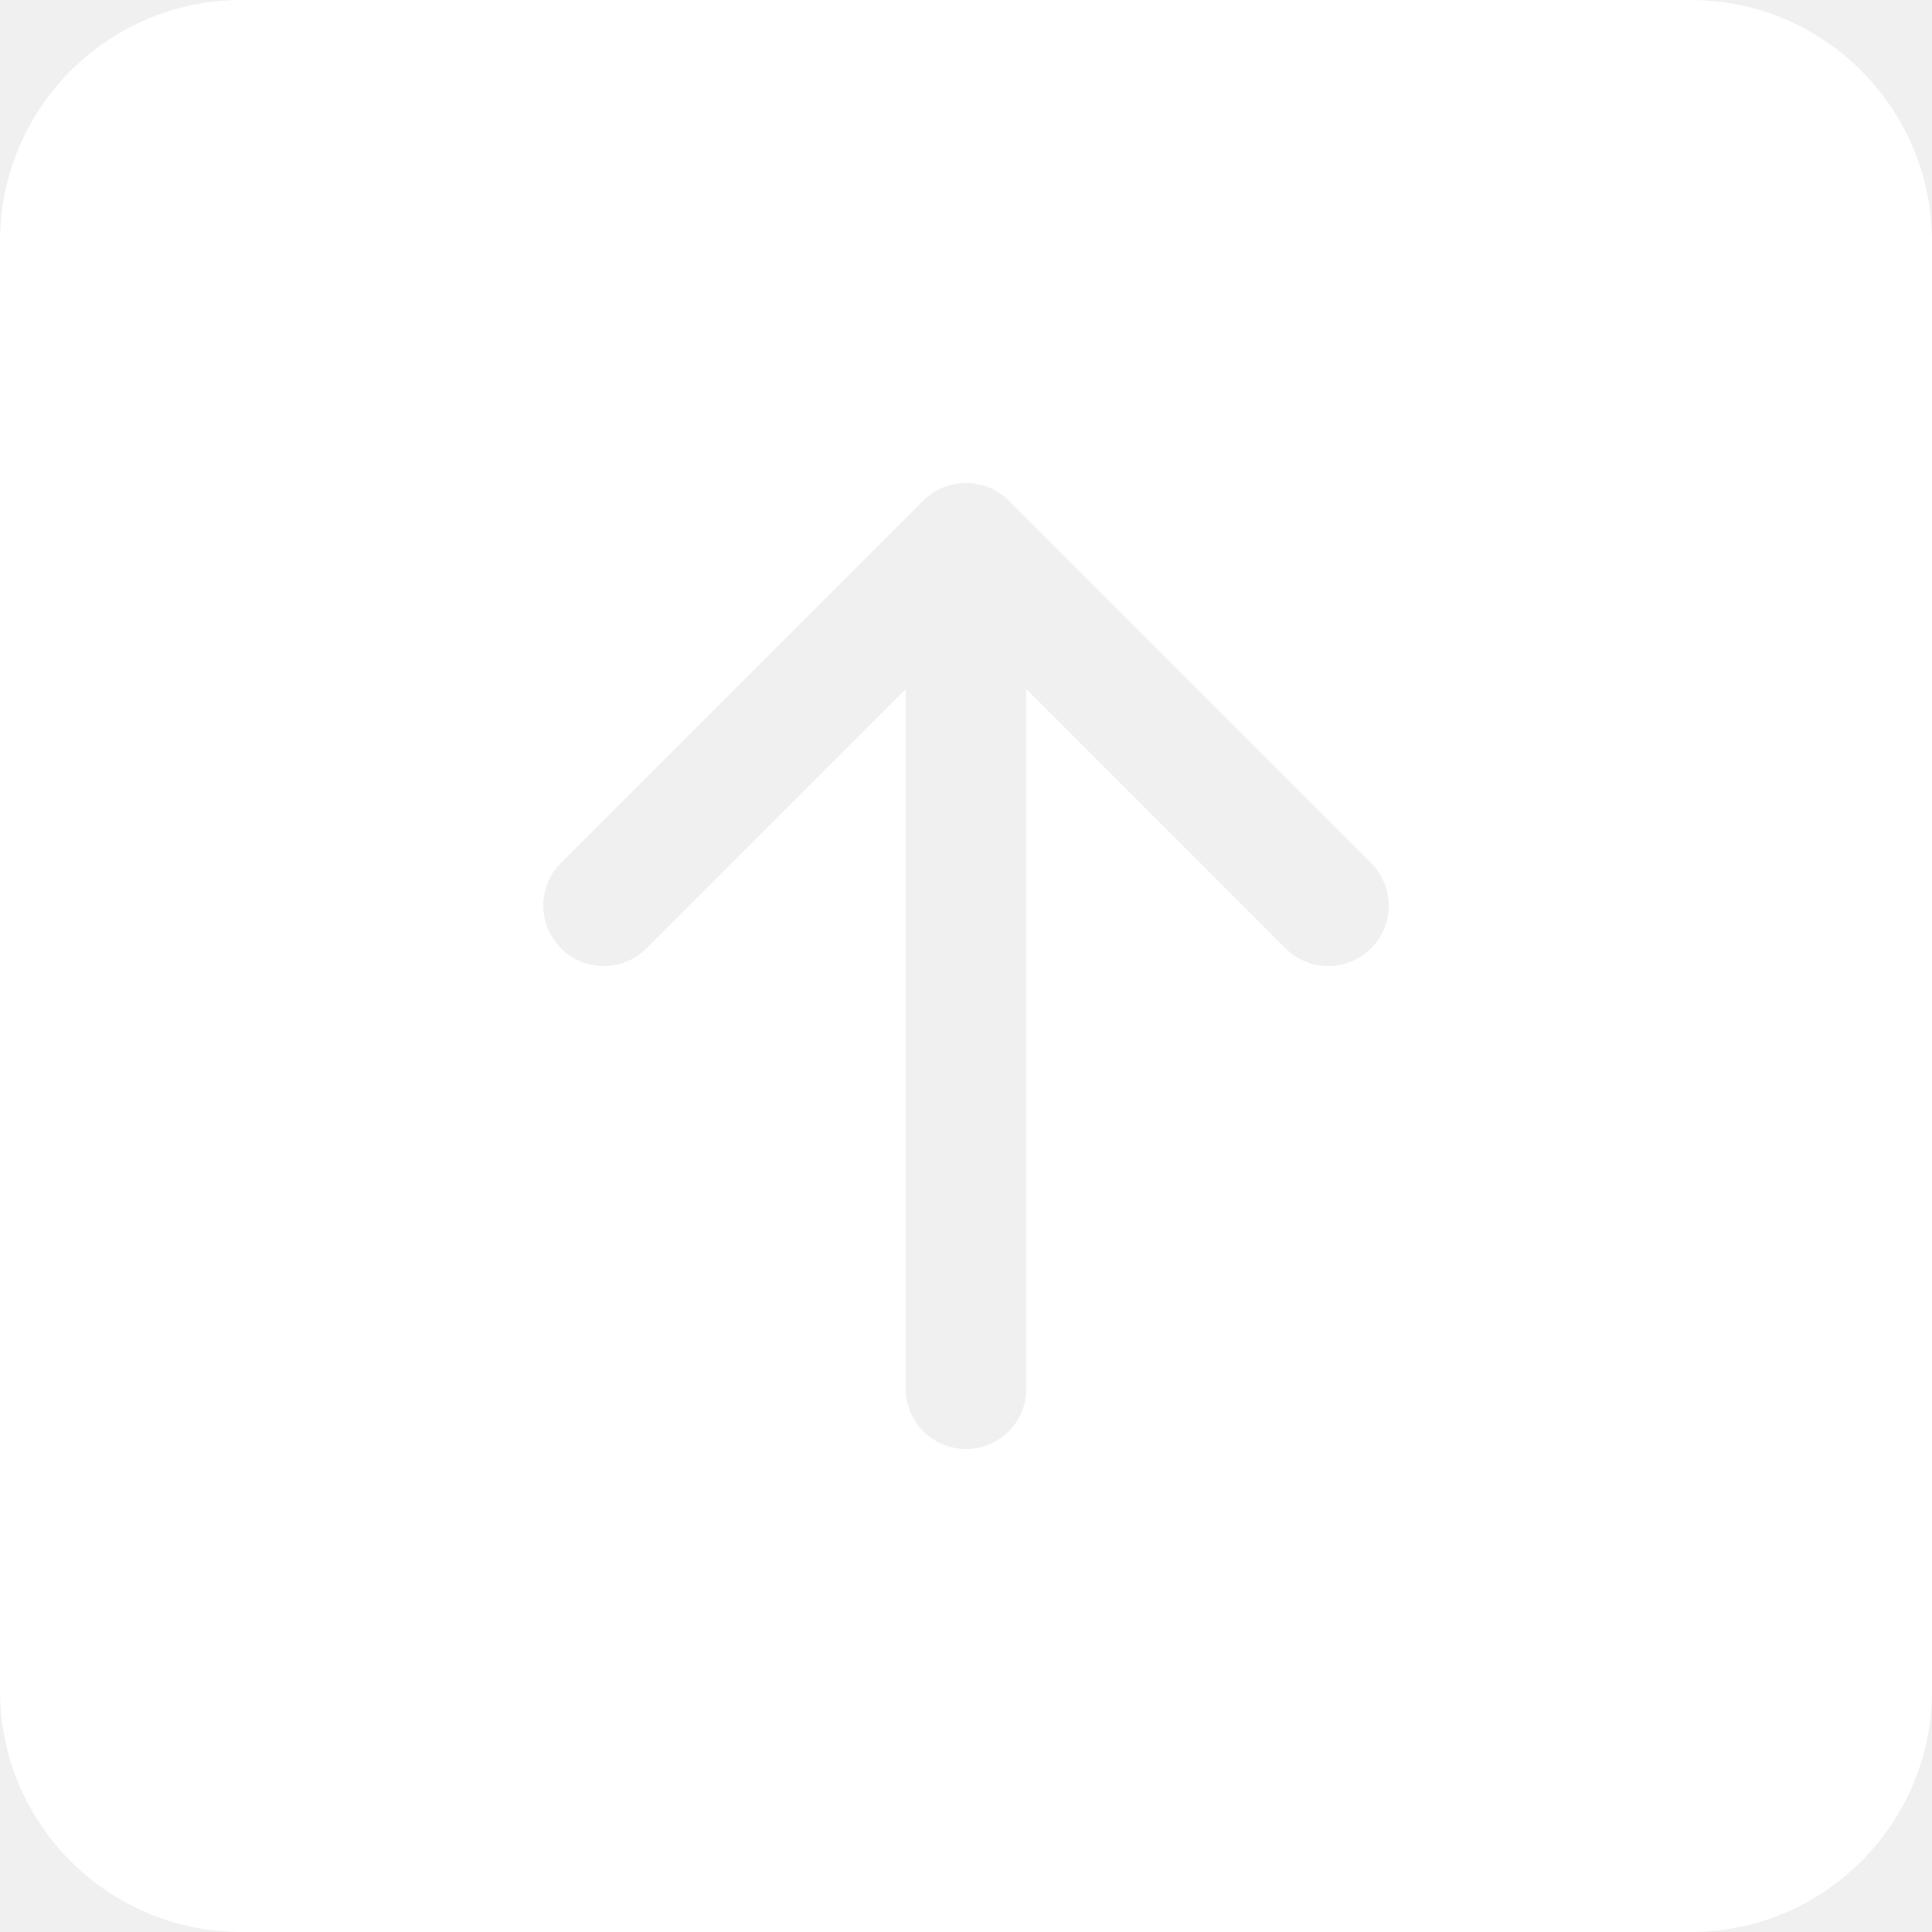
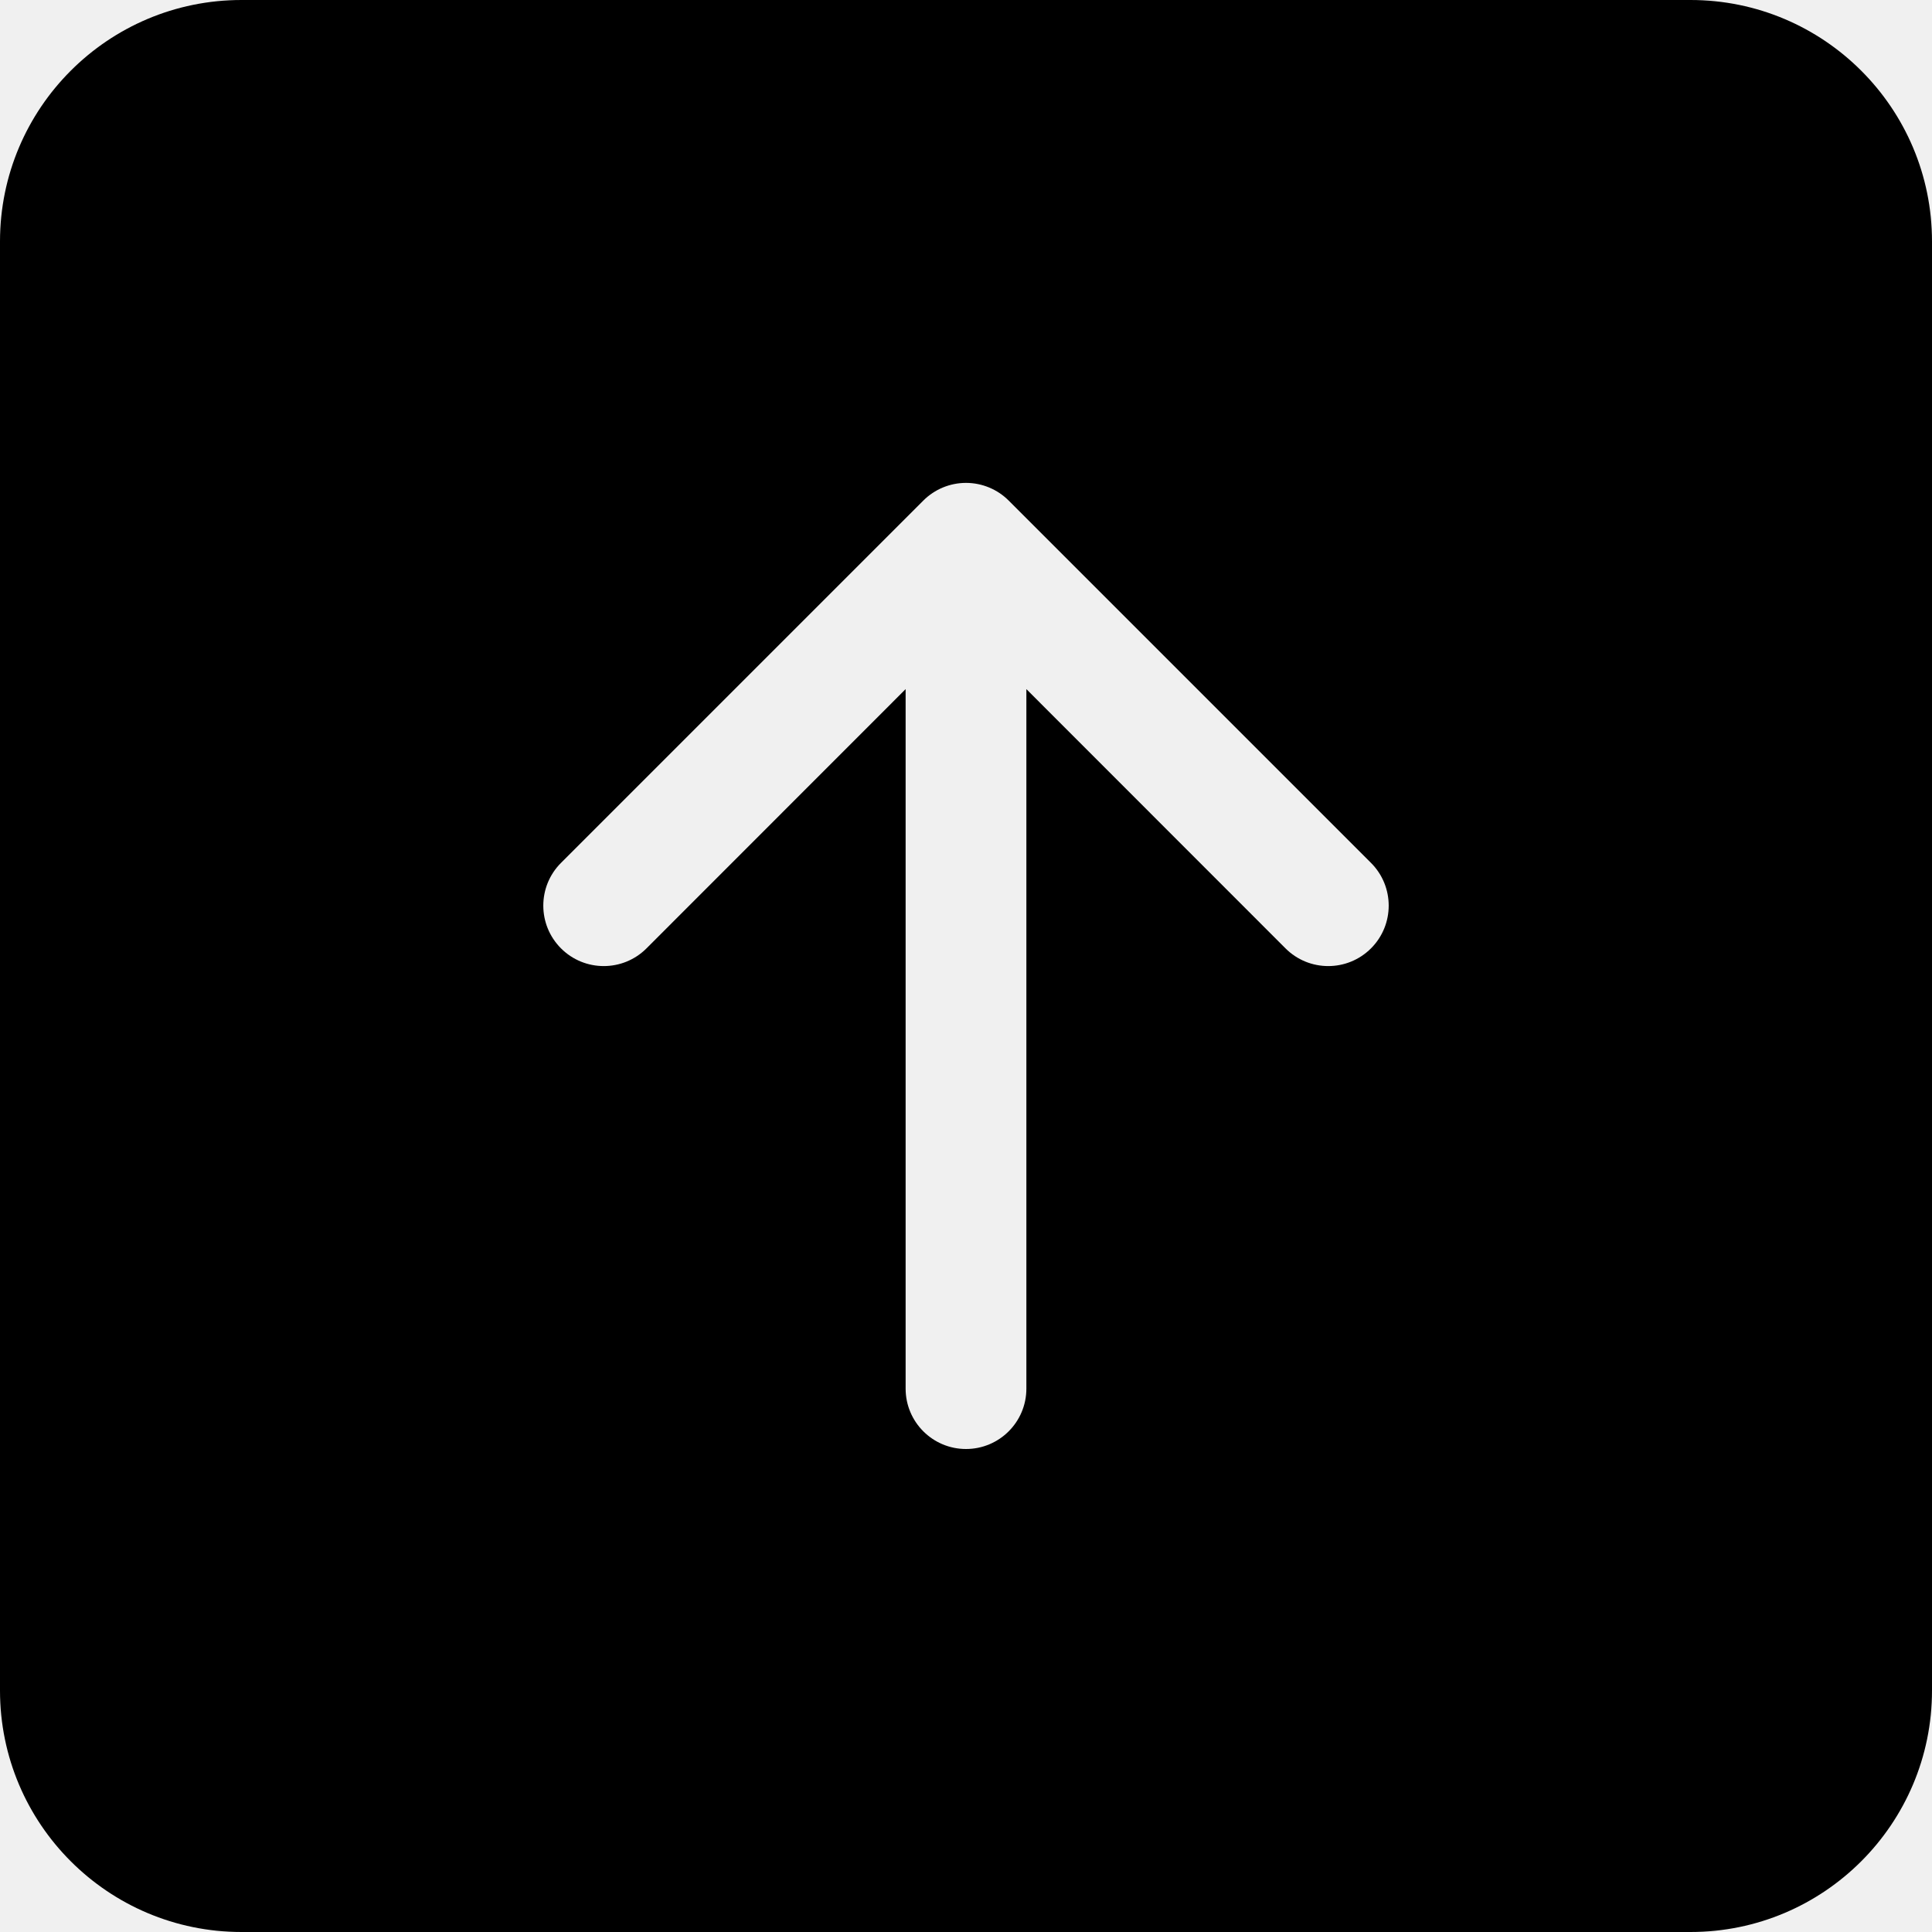
- <svg xmlns="http://www.w3.org/2000/svg" width="50" height="50" fill="white" class="bi bi-arrow-up-square-fill" viewBox="0 0 16 16">
+ <svg xmlns="http://www.w3.org/2000/svg" width="50" height="50" fill="black" class="bi bi-arrow-up-square-fill" viewBox="0 0 16 16">
  <path d="M2 16a2 2 0 0 1-2-2V2a2 2 0 0 1 2-2h12a2 2 0 0 1 2 2v12a2 2 0 0 1-2 2H2zm6.5-4.5V5.707l2.146 2.147a.5.5 0 0 0 .708-.708l-3-3a.5.5 0 0 0-.708 0l-3 3a.5.5 0 1 0 .708.708L7.5 5.707V11.5a.5.5 0 0 0 1 0z" />
</svg>
